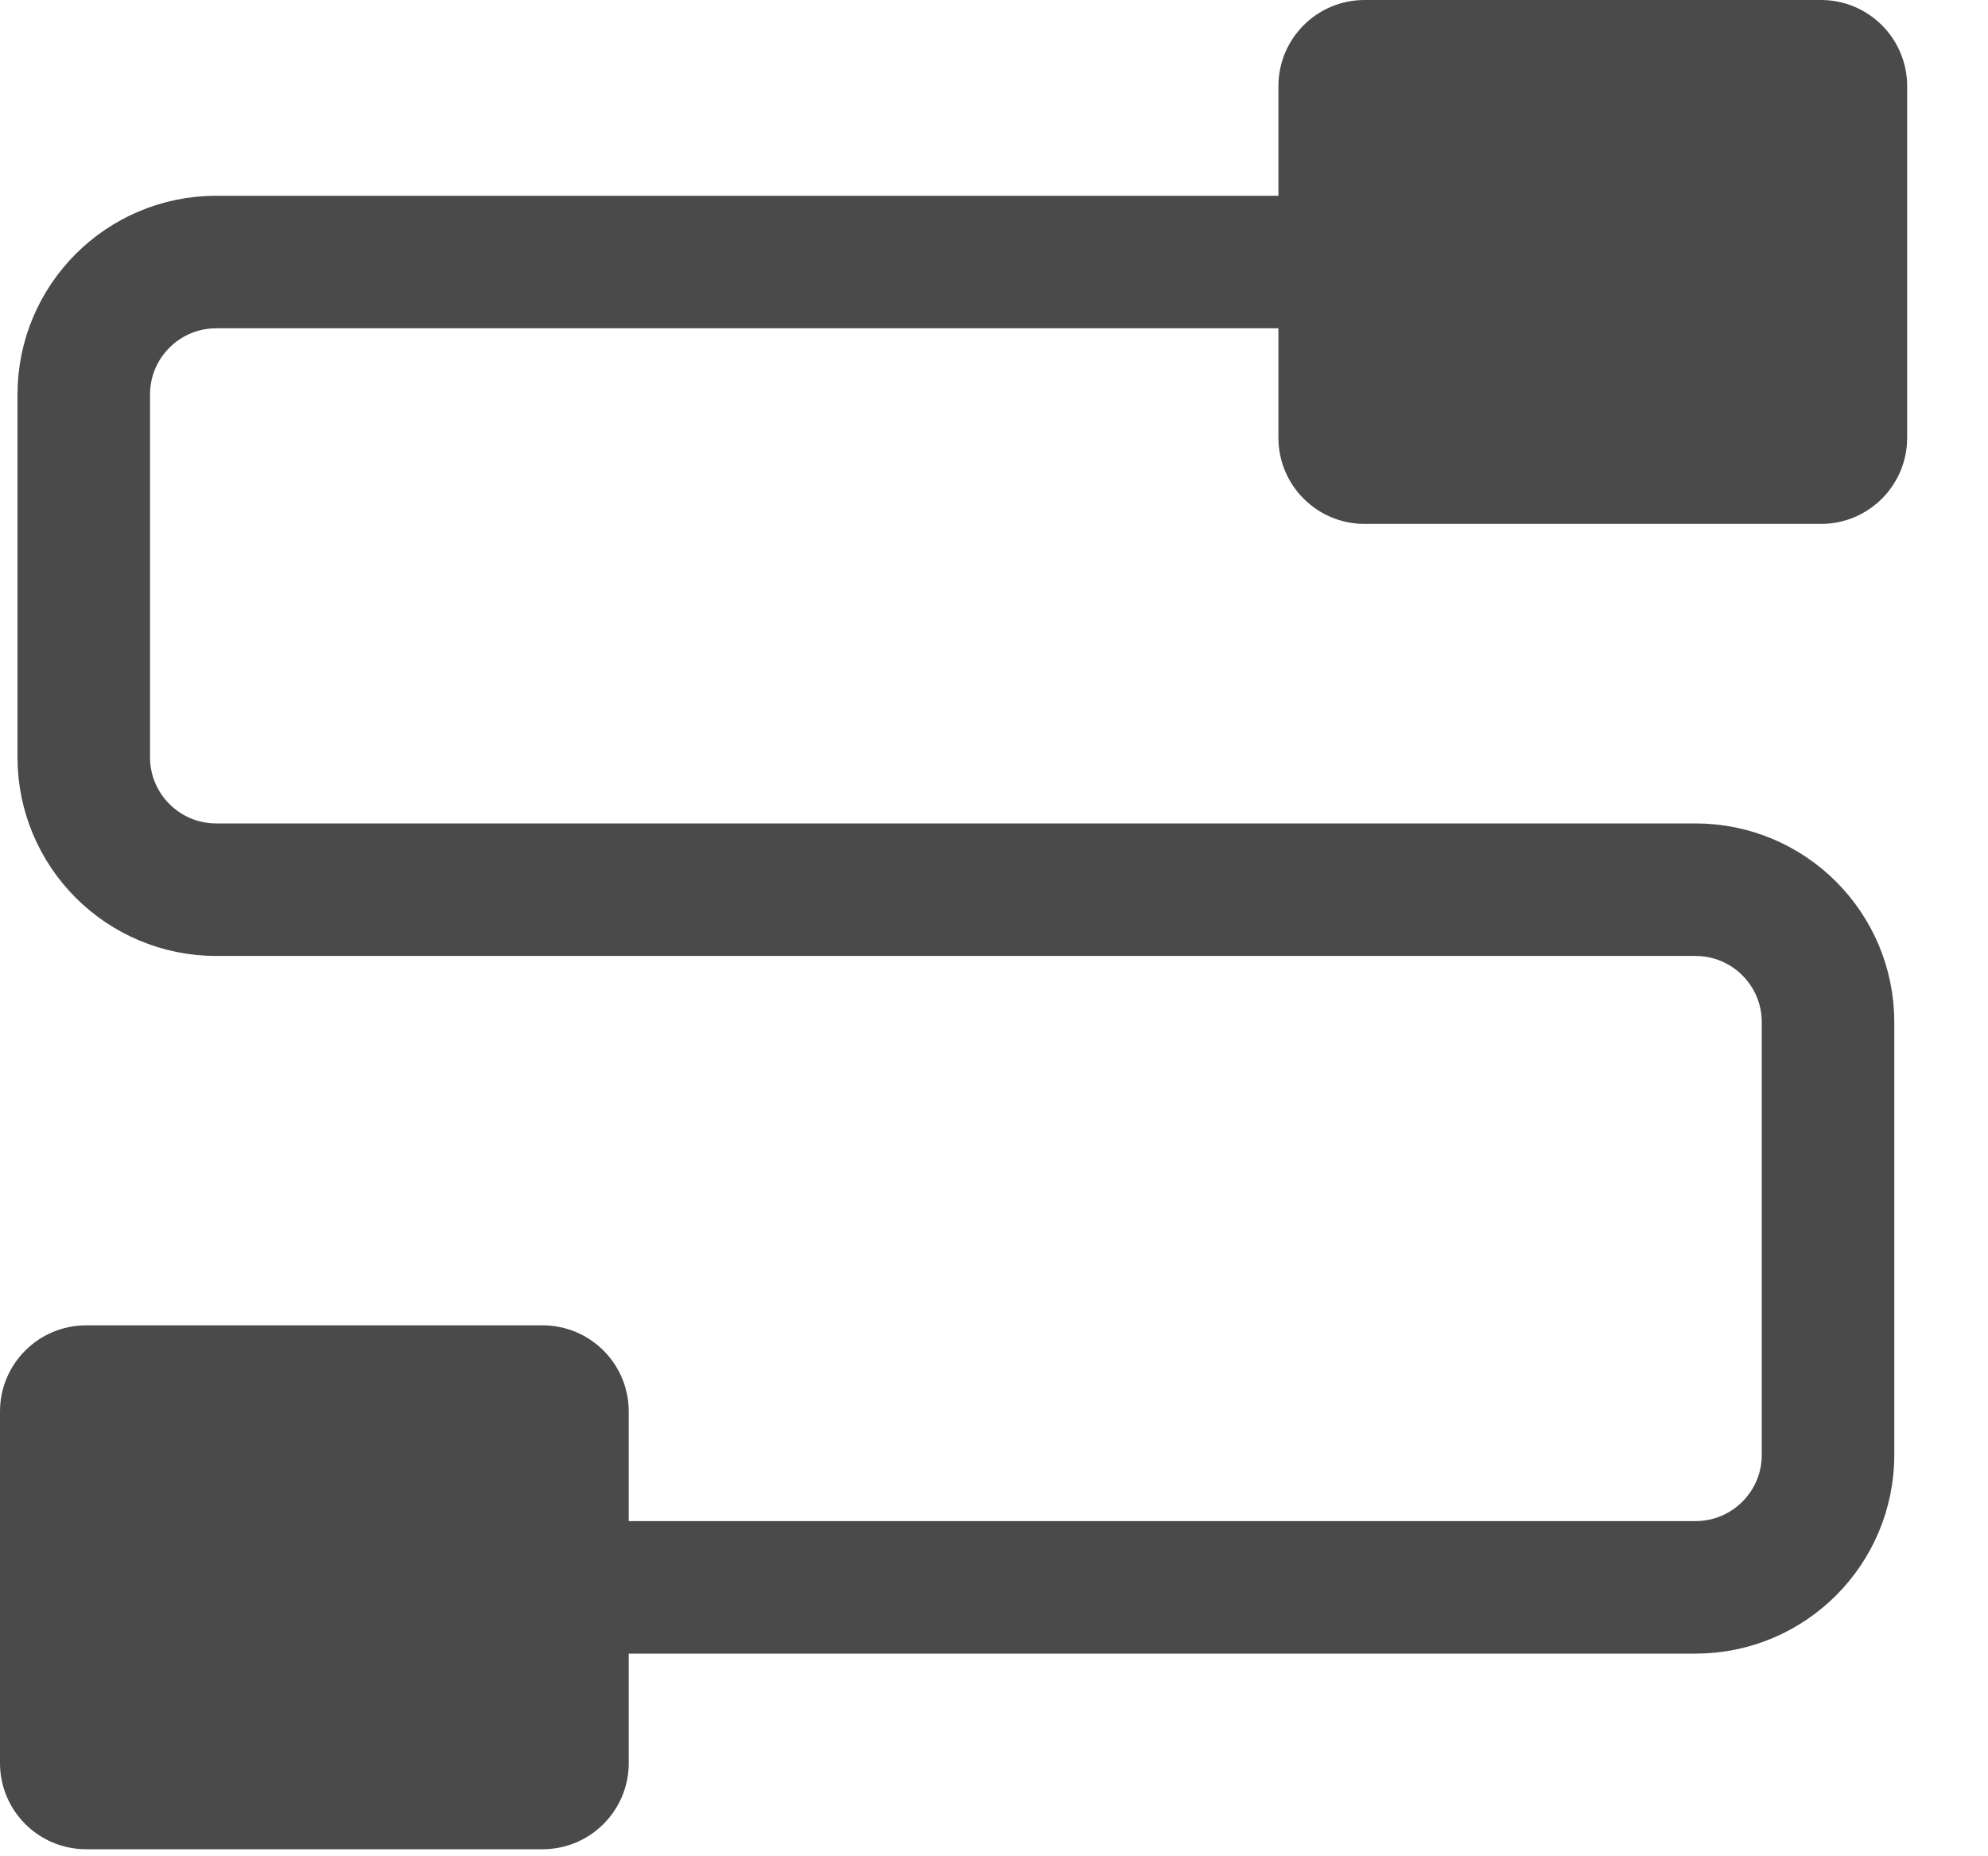
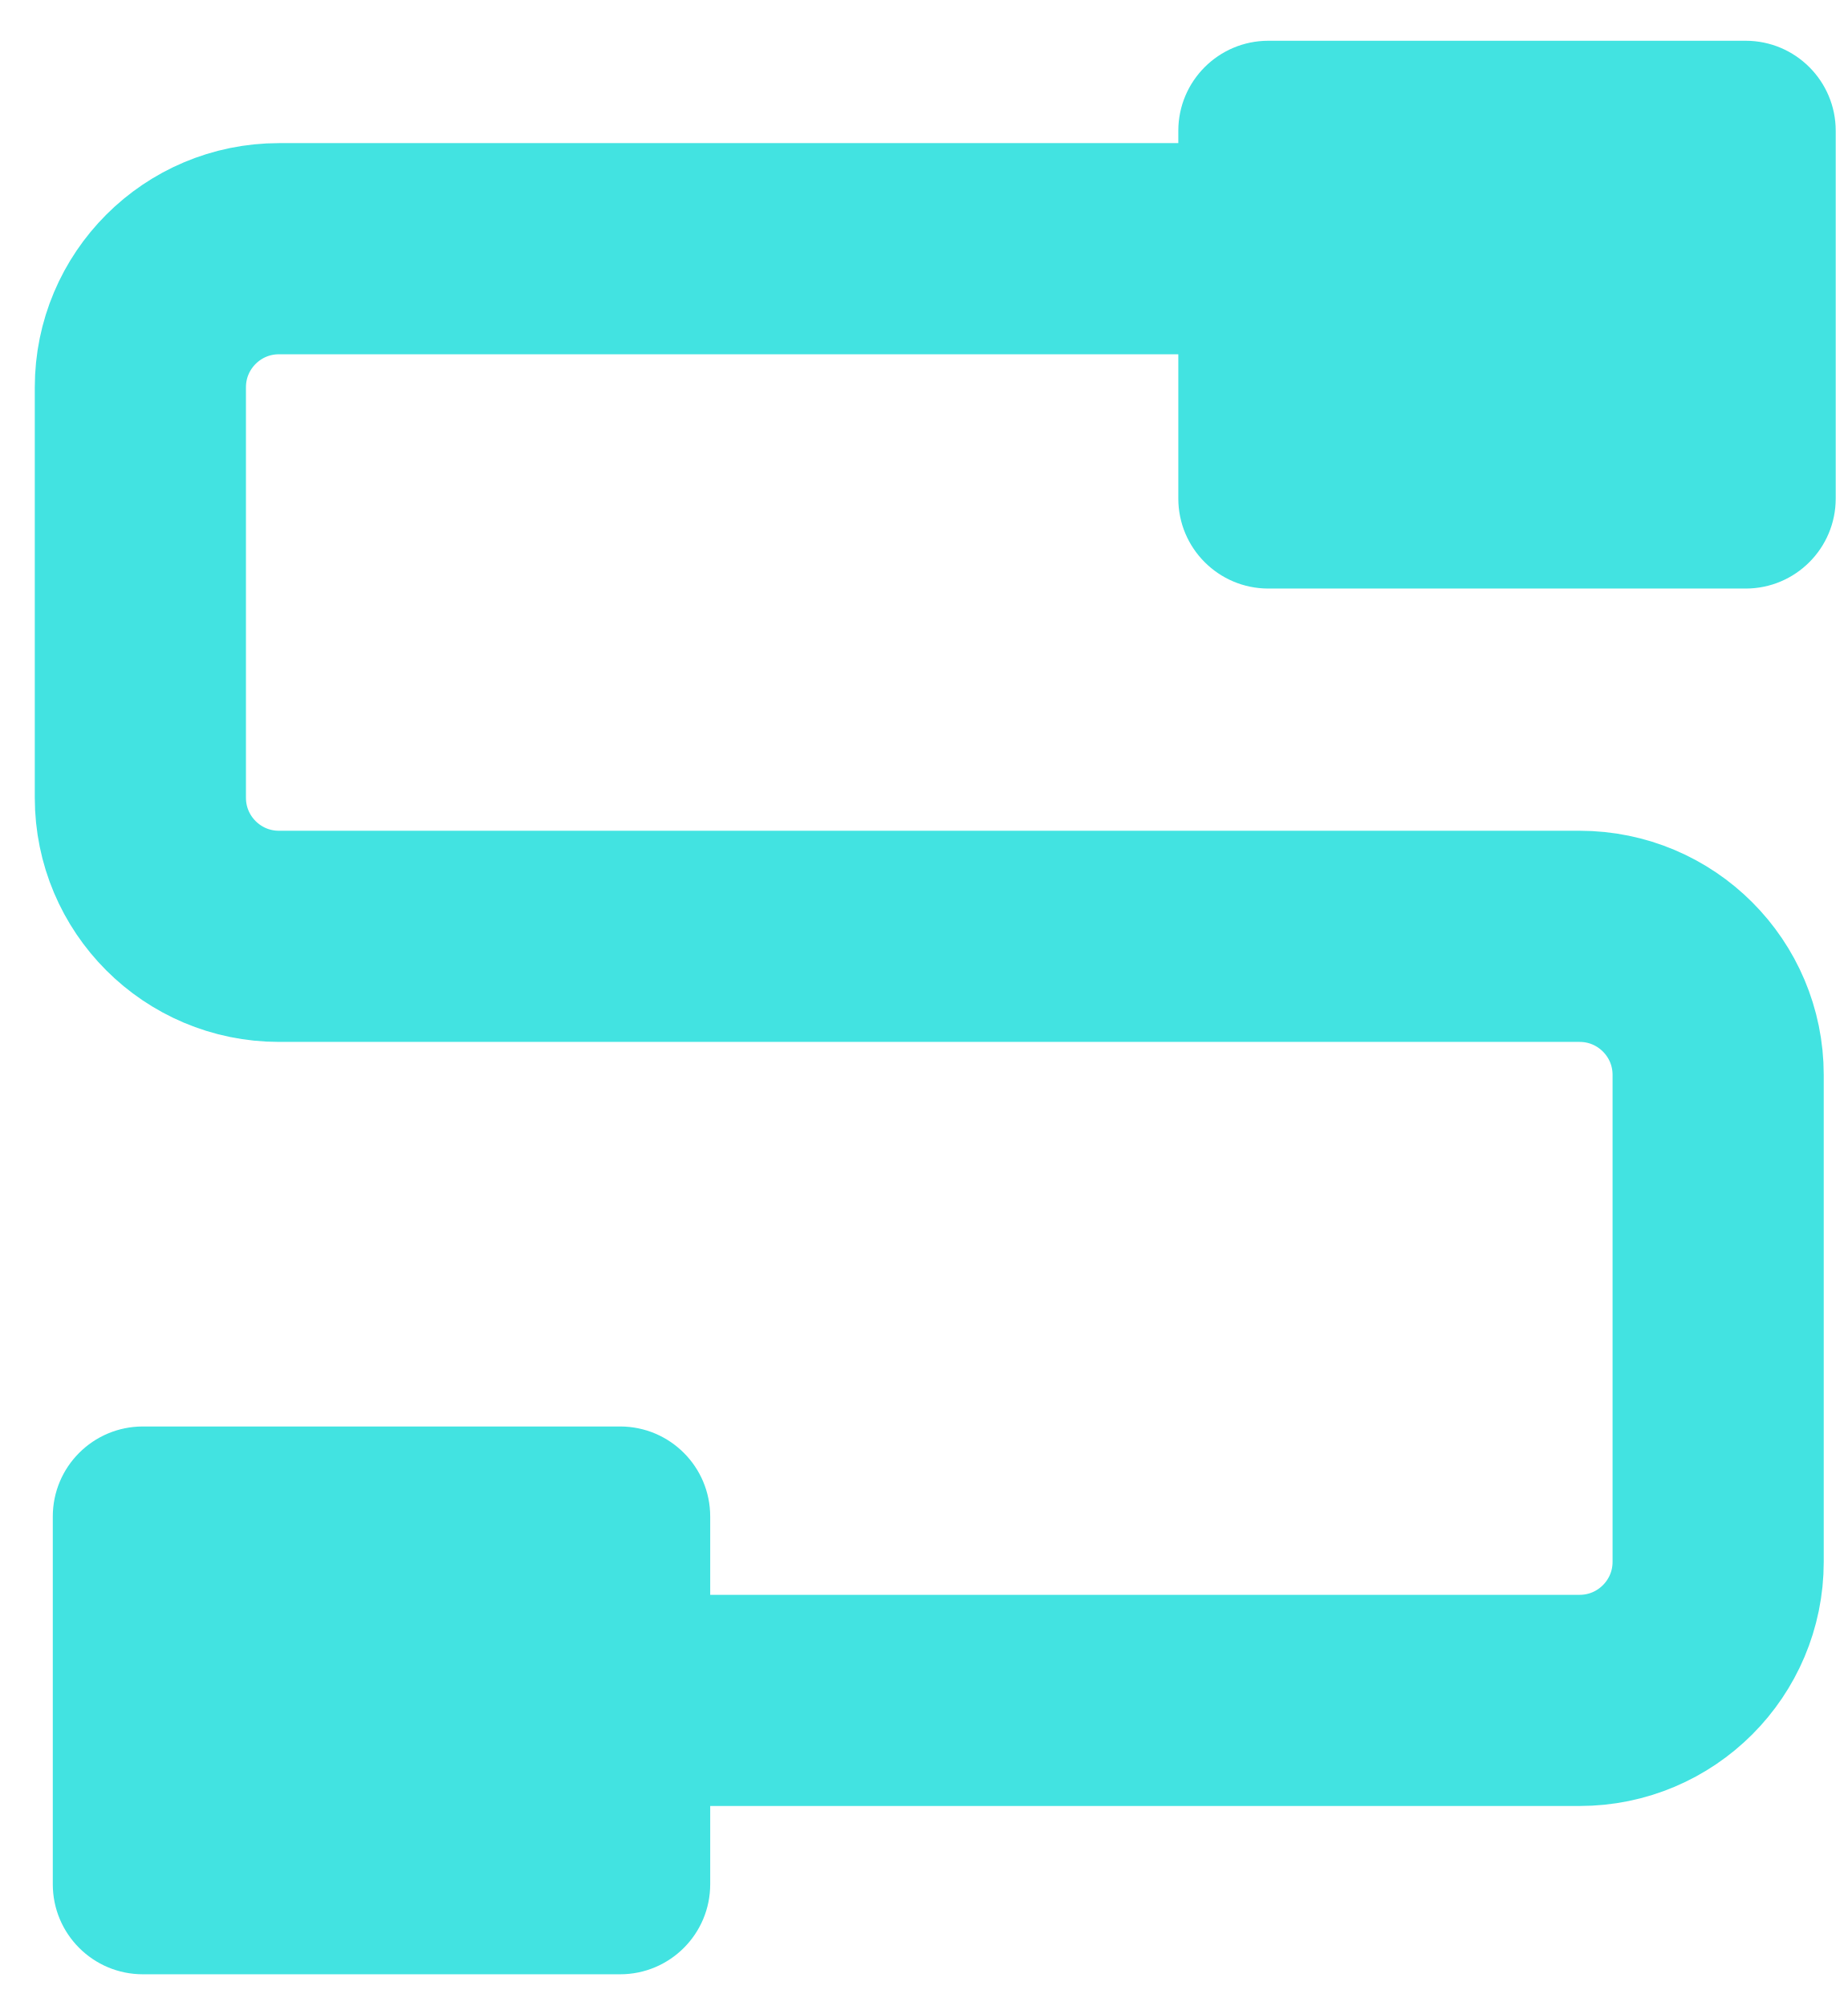
- <svg xmlns="http://www.w3.org/2000/svg" width="15px" height="14px" viewBox="0 0 15 14" version="1.1">
-   <g id="页面-1" stroke="none" stroke-width="1" fill="none" fill-rule="evenodd">
-     <g id="01" transform="translate(-1546, -201)">
-       <g id="分组-9" transform="translate(19, 124.5)">
-         <g id="分组-5" transform="translate(1527, 76.5)">
-           <rect id="矩形" fill="#4A4A4A" x="9.646" y="1.15463195e-14" width="4.744" height="3.953" rx="0.65" />
-           <rect id="矩形-copy-2" fill="#4A4A4A" x="-5.41788836e-14" y="10" width="4.744" height="3.953" rx="0.65" />
-           <path d="M12.164,1.977 L1.632,1.977 C1.08,1.977 0.632,2.424 0.632,2.977 L0.632,5.713 C0.632,6.266 1.08,6.713 1.632,6.713 L12.793,6.713 C13.346,6.713 13.793,7.161 13.793,7.713 L13.793,10.977 C13.793,11.529 13.346,11.977 12.793,11.977 L1.249,11.977" id="路径-4" stroke="#4A4A4A" stroke-linejoin="round" />
-         </g>
+ <svg xmlns="http://www.w3.org/2000/svg" width="35px" height="38px" viewBox="0 0 35 38" version="1.1">
+   <g id="dark_3" stroke="none" stroke-width="1" fill="none" fill-rule="evenodd">
+     <g id="01-copy" transform="translate(-1567, -903)">
+       <g id="分组-5" transform="translate(1568, 903.7721)">
+         <rect id="矩形" fill="#42E3E1" x="21.32" y="1.15463195e-14" width="12.453" height="10.377" rx="1.706" />
+         <rect id="矩形-copy-2" fill="#42E3E1" x="-5.41788836e-14" y="26.25" width="12.453" height="10.377" rx="1.706" />
+         <path d="M27.847,3.939 L4.284,3.939 C2.834,3.939 1.659,5.114 1.659,6.564 L1.659,14.34 C1.659,15.79 2.834,16.965 4.284,16.965 L28.921,16.965 C30.371,16.965 31.546,18.14 31.546,19.59 L31.546,28.814 C31.546,30.263 30.371,31.439 28.921,31.439 L3.06,31.439" id="路径-4" stroke="#42E3E1" stroke-width="4" stroke-linejoin="round" />
      </g>
    </g>
  </g>
</svg>
